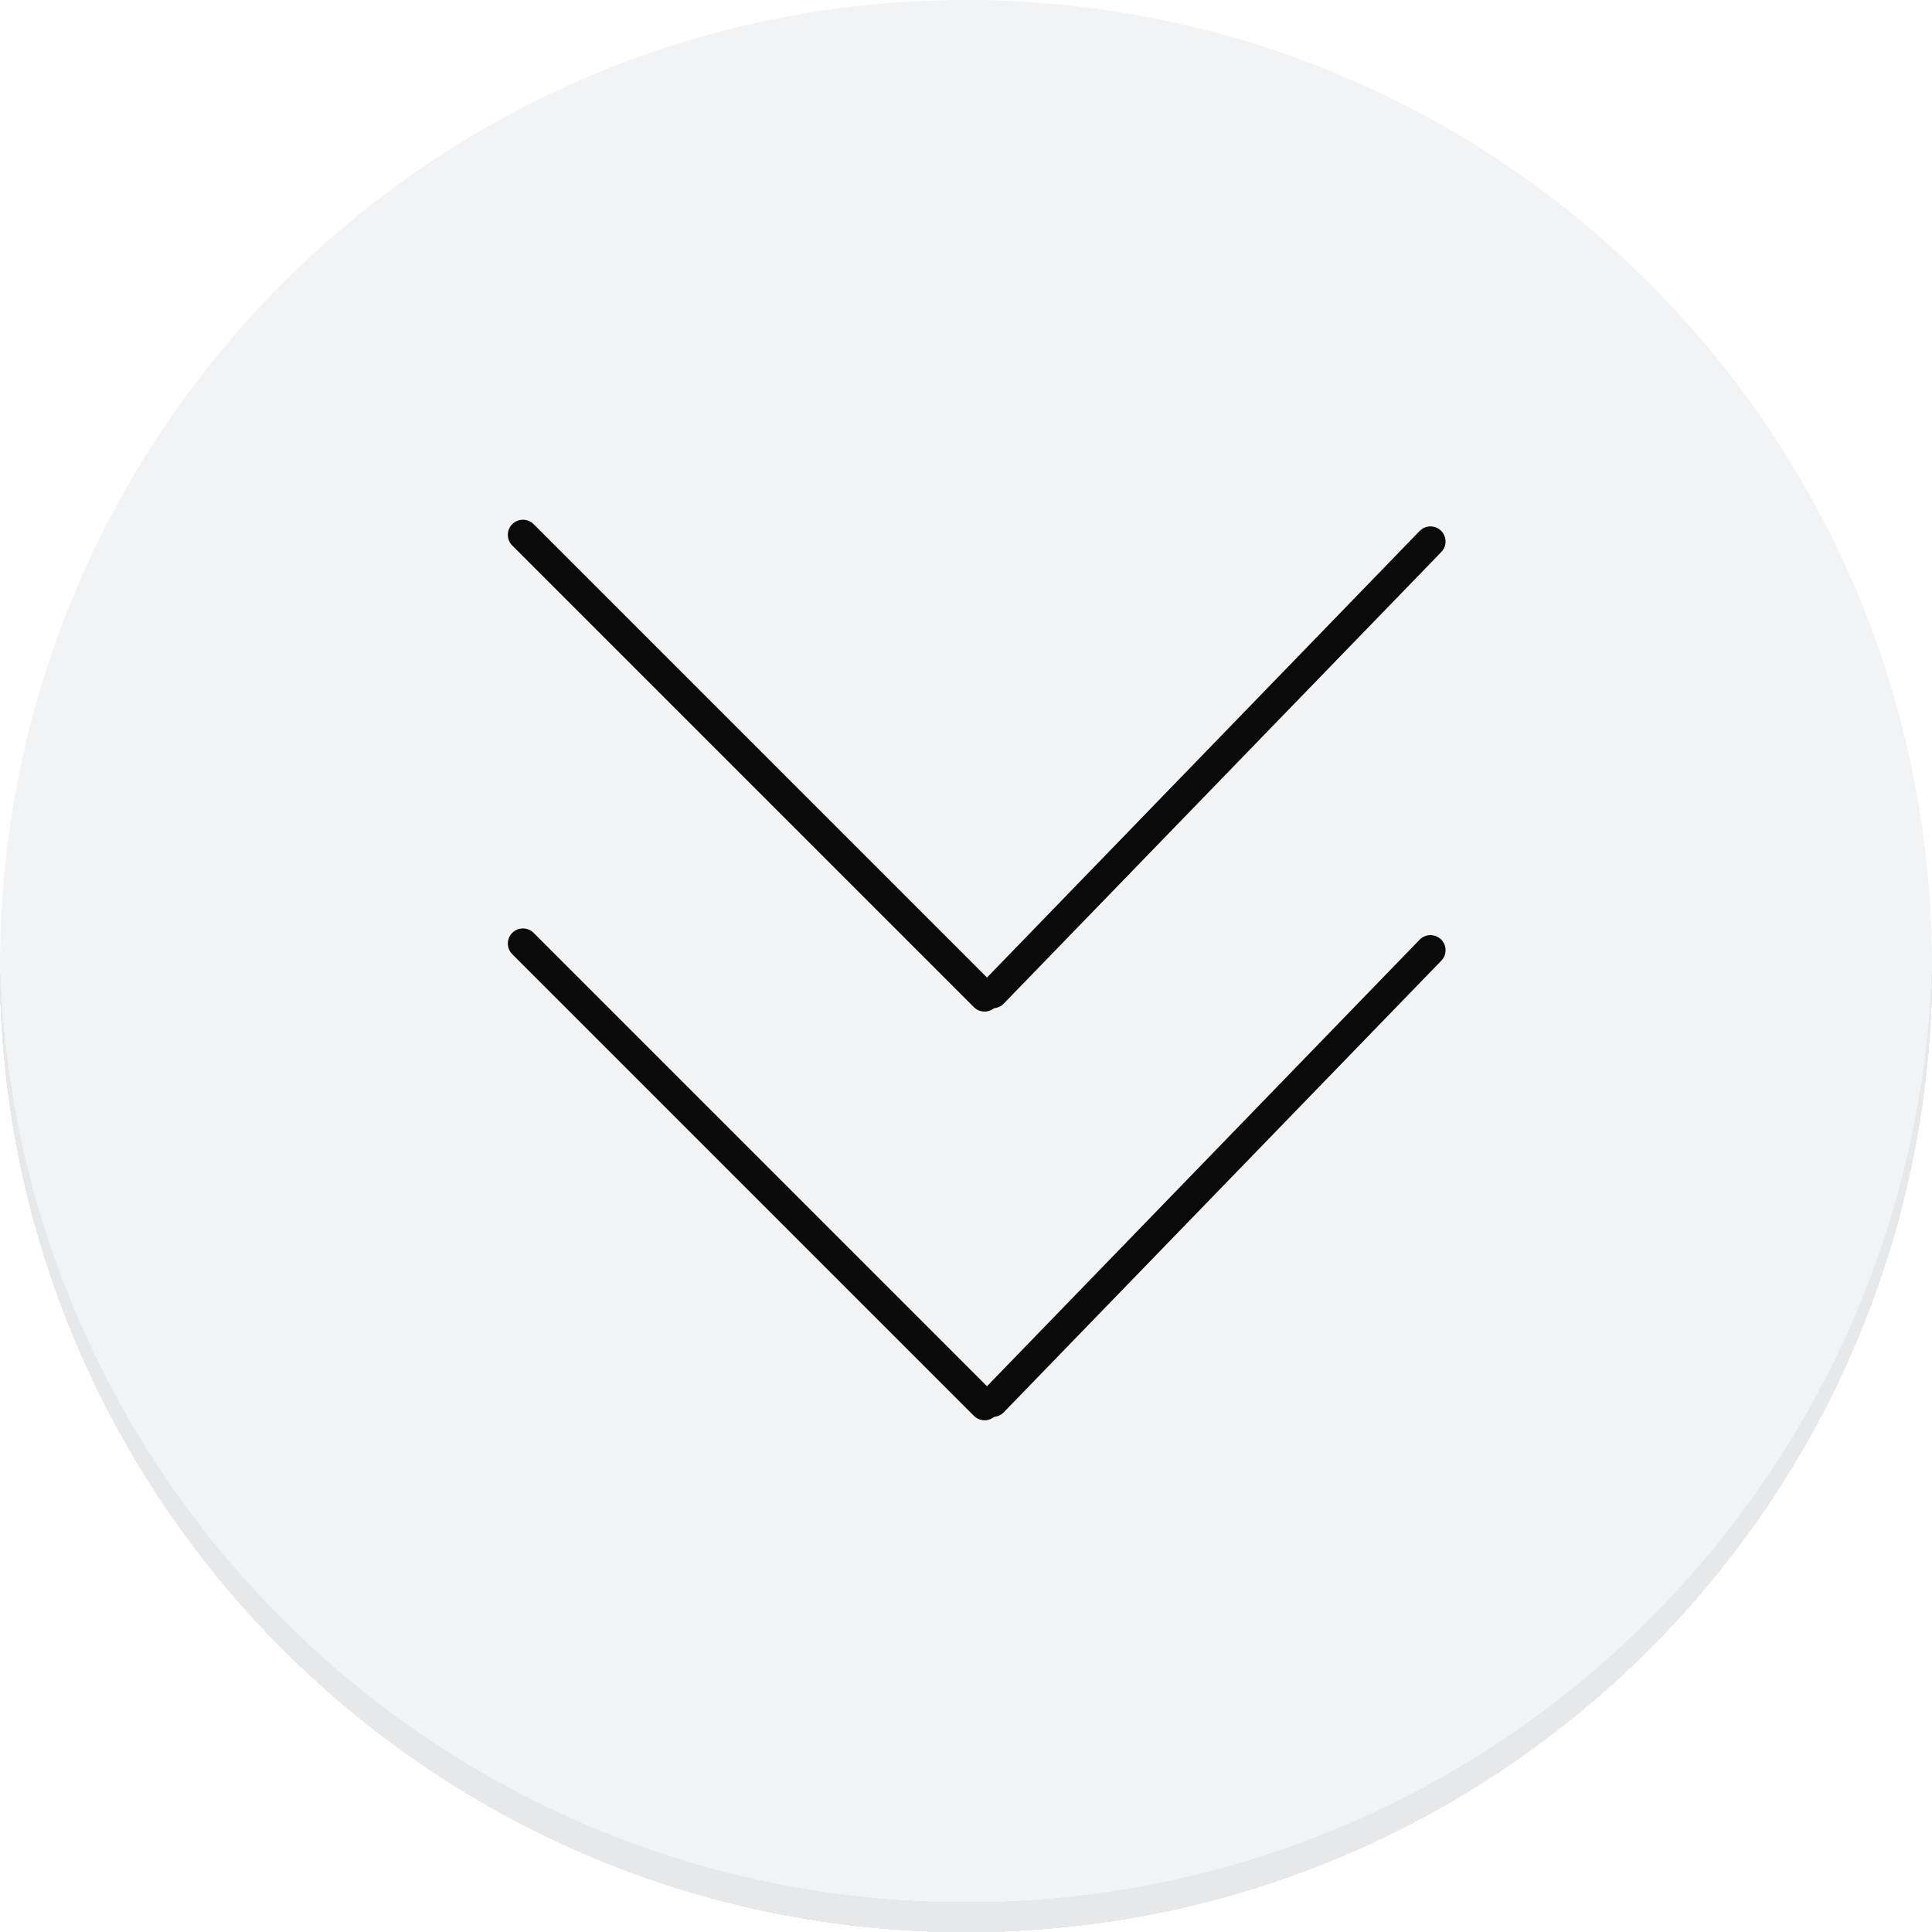
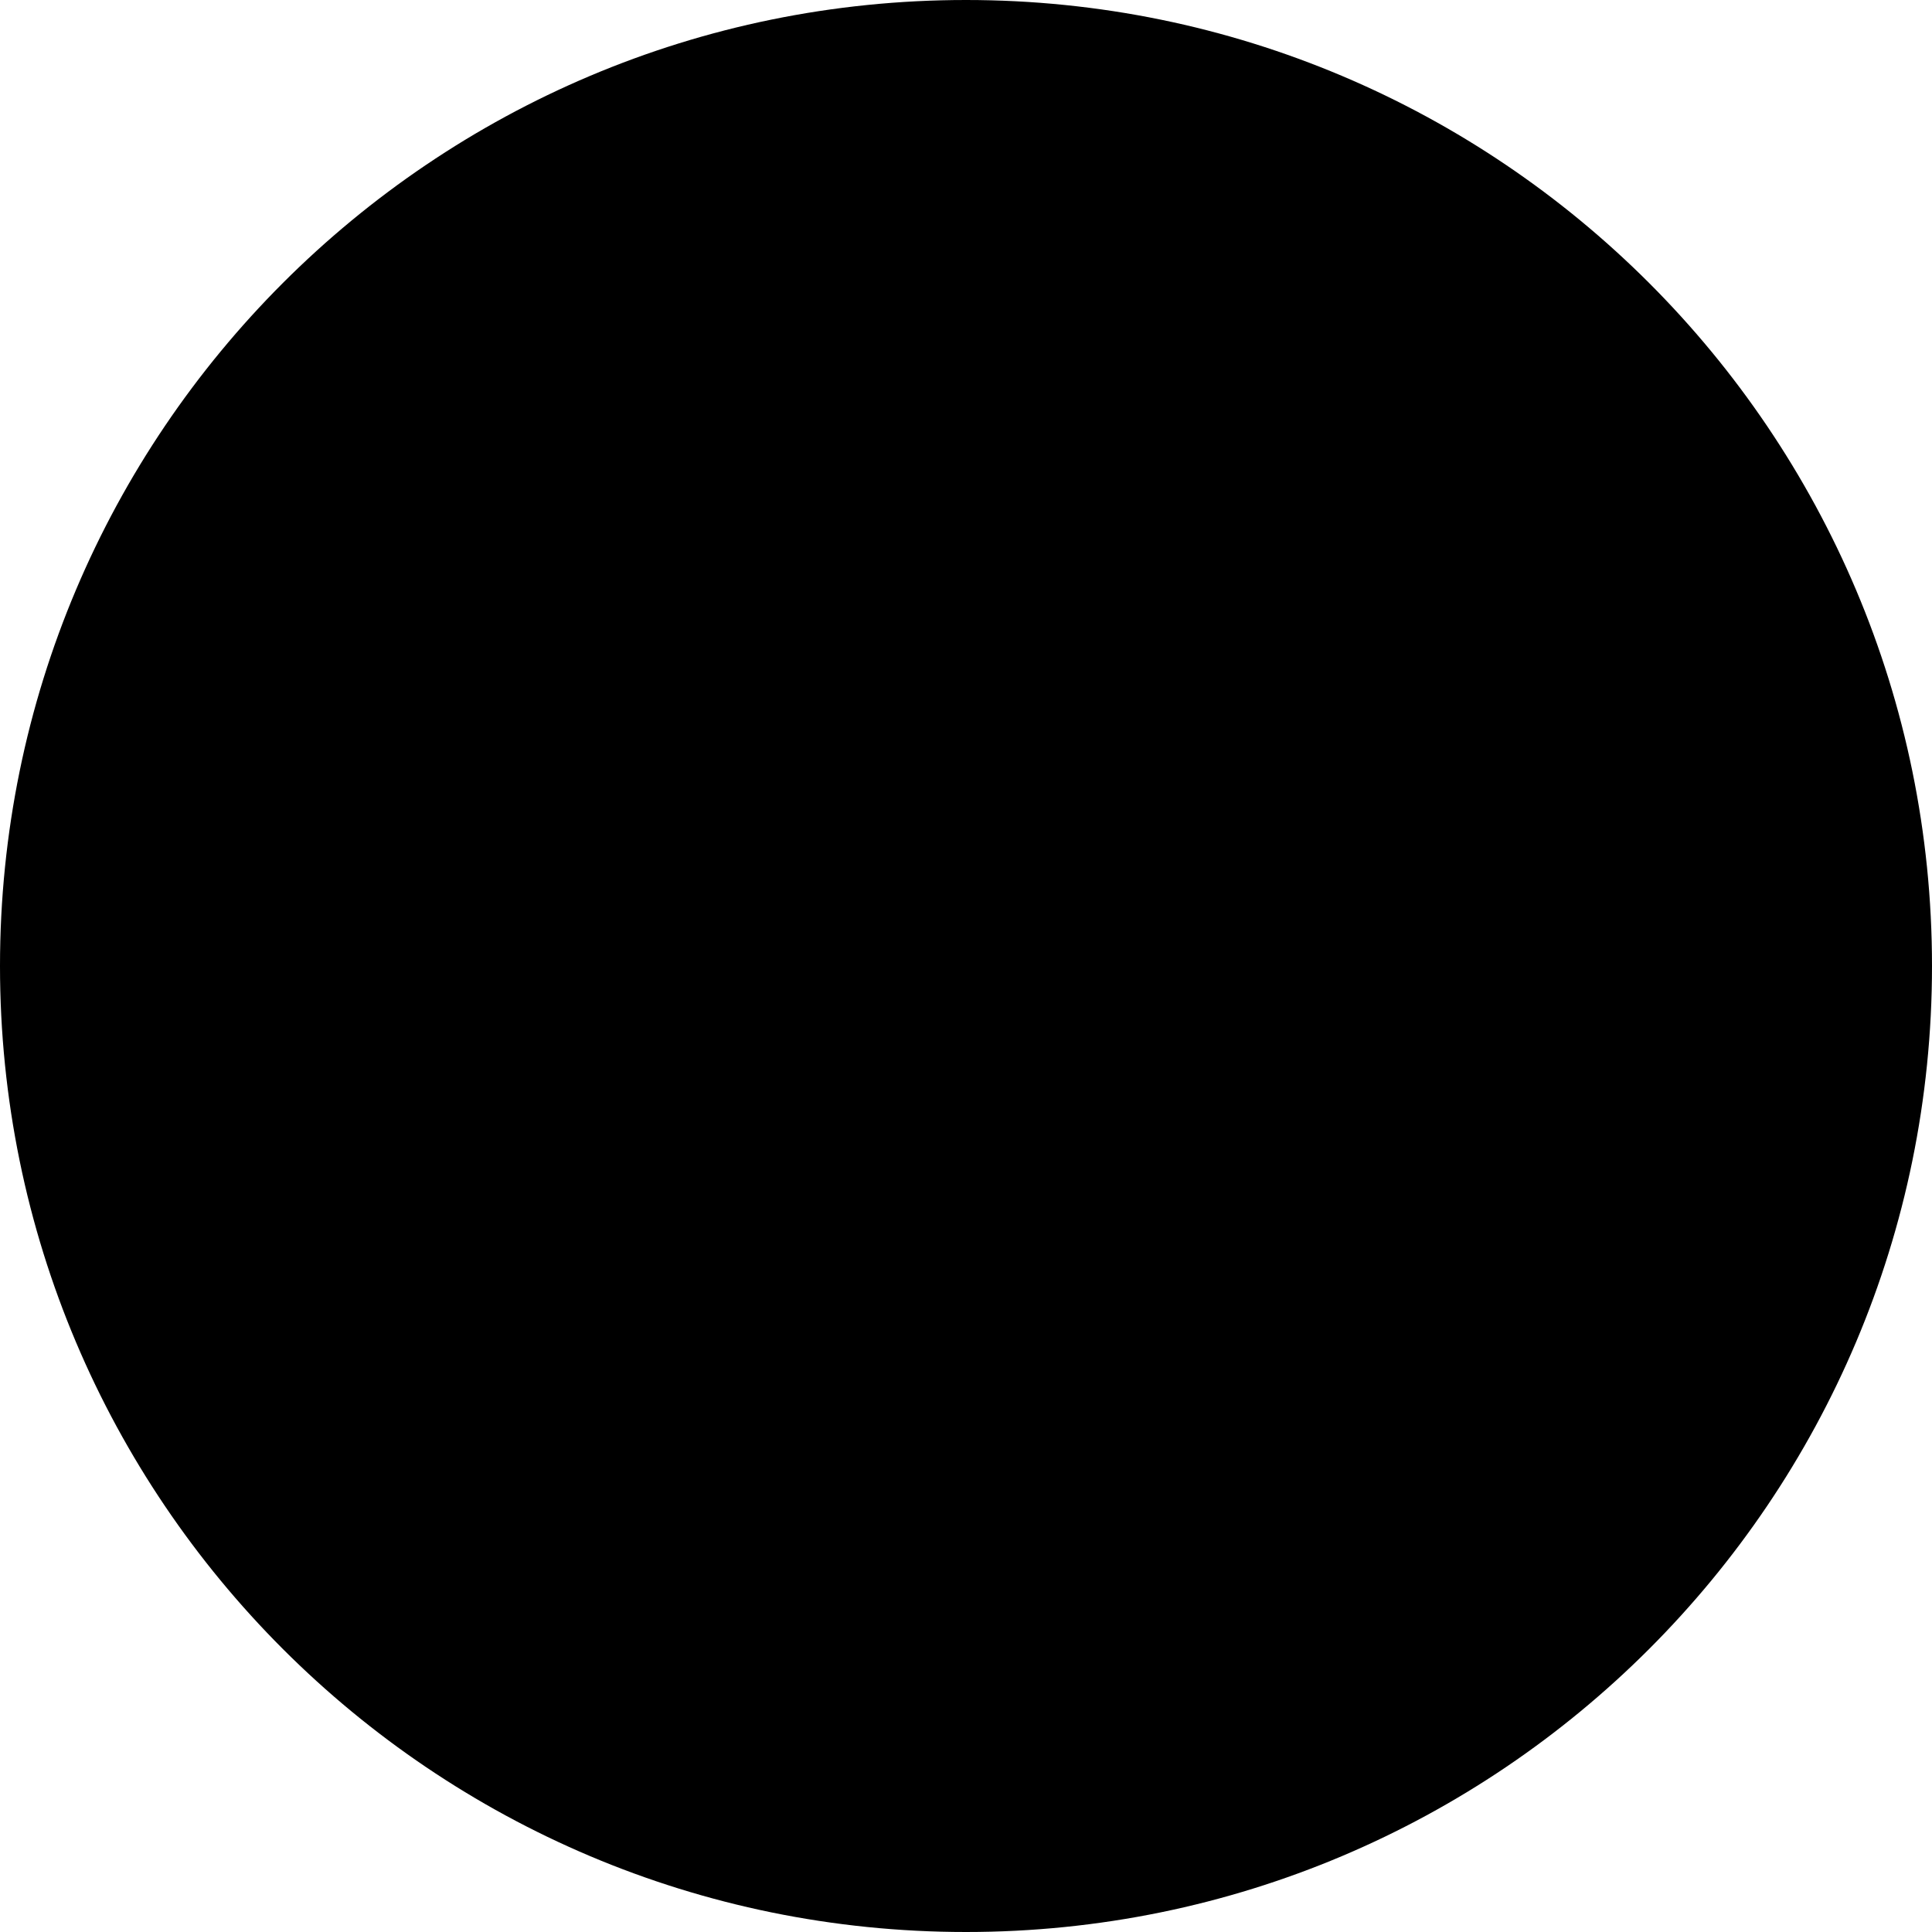
- <svg xmlns="http://www.w3.org/2000/svg" width="128" height="128" viewBox="0 0 128 128" fill="none">
+ <svg xmlns="http://www.w3.org/2000/svg" viewBox="0 0 128 128">
  <g filter="url(#filter0_i_1_34)">
-     <circle cx="64" cy="64" r="64" fill="#F2F3F5" />
+     <circle cx="64" cy="64" r="64" />
  </g>
-   <line x1="1" y1="-1" x2="44.255" y2="-1" transform="matrix(0.70711 0.707104 -0.707111 0.707103 33.2308 62.5108)" stroke="#0A0A0A" stroke-width="2" stroke-linecap="round" />
-   <line x1="94.772" y1="62.953" x2="65.783" y2="92.873" stroke="#0A0A0A" stroke-width="2" stroke-linecap="round" />
-   <line x1="1" y1="-1" x2="44.255" y2="-1" transform="matrix(0.70711 0.707104 -0.707111 0.707103 33.2308 35.4339)" stroke="#0A0A0A" stroke-width="2" stroke-linecap="round" />
-   <line x1="94.772" y1="35.876" x2="65.783" y2="65.796" stroke="#0A0A0A" stroke-width="2" stroke-linecap="round" />
-   <defs>
-     <filter id="filter0_i_1_34" x="0" y="0" width="128" height="128" filterUnits="userSpaceOnUse" color-interpolation-filters="sRGB">
-       <feFlood flood-opacity="0" result="BackgroundImageFix" />
-       <feBlend mode="normal" in="SourceGraphic" in2="BackgroundImageFix" result="shape" />
-       <feColorMatrix in="SourceAlpha" type="matrix" values="0 0 0 0 0 0 0 0 0 0 0 0 0 0 0 0 0 0 127 0" result="hardAlpha" />
-       <feOffset dy="-2" />
-       <feComposite in2="hardAlpha" operator="arithmetic" k2="-1" k3="1" />
-       <feColorMatrix type="matrix" values="0 0 0 0 0.902 0 0 0 0 0.91 0 0 0 0 0.918 0 0 0 1 0" />
-       <feBlend mode="normal" in2="shape" result="effect1_innerShadow_1_34" />
-     </filter>
-   </defs>
+   <line x1="1" y1="-1" x2="44.255" y2="-1" transform="matrix(0.70711 0.707104 -0.707111 0.707103 33.2308 62.5108)" stroke-width="2" stroke-linecap="round" />
+   <line x1="94.772" y1="62.953" x2="65.783" y2="92.873" stroke-width="2" stroke-linecap="round" />
+   <line x1="1" y1="-1" x2="44.255" y2="-1" transform="matrix(0.70711 0.707104 -0.707111 0.707103 33.2308 35.4339)" stroke-width="2" stroke-linecap="round" />
+   <line x1="94.772" y1="35.876" x2="65.783" y2="65.796" stroke-width="2" stroke-linecap="round" />
</svg>
